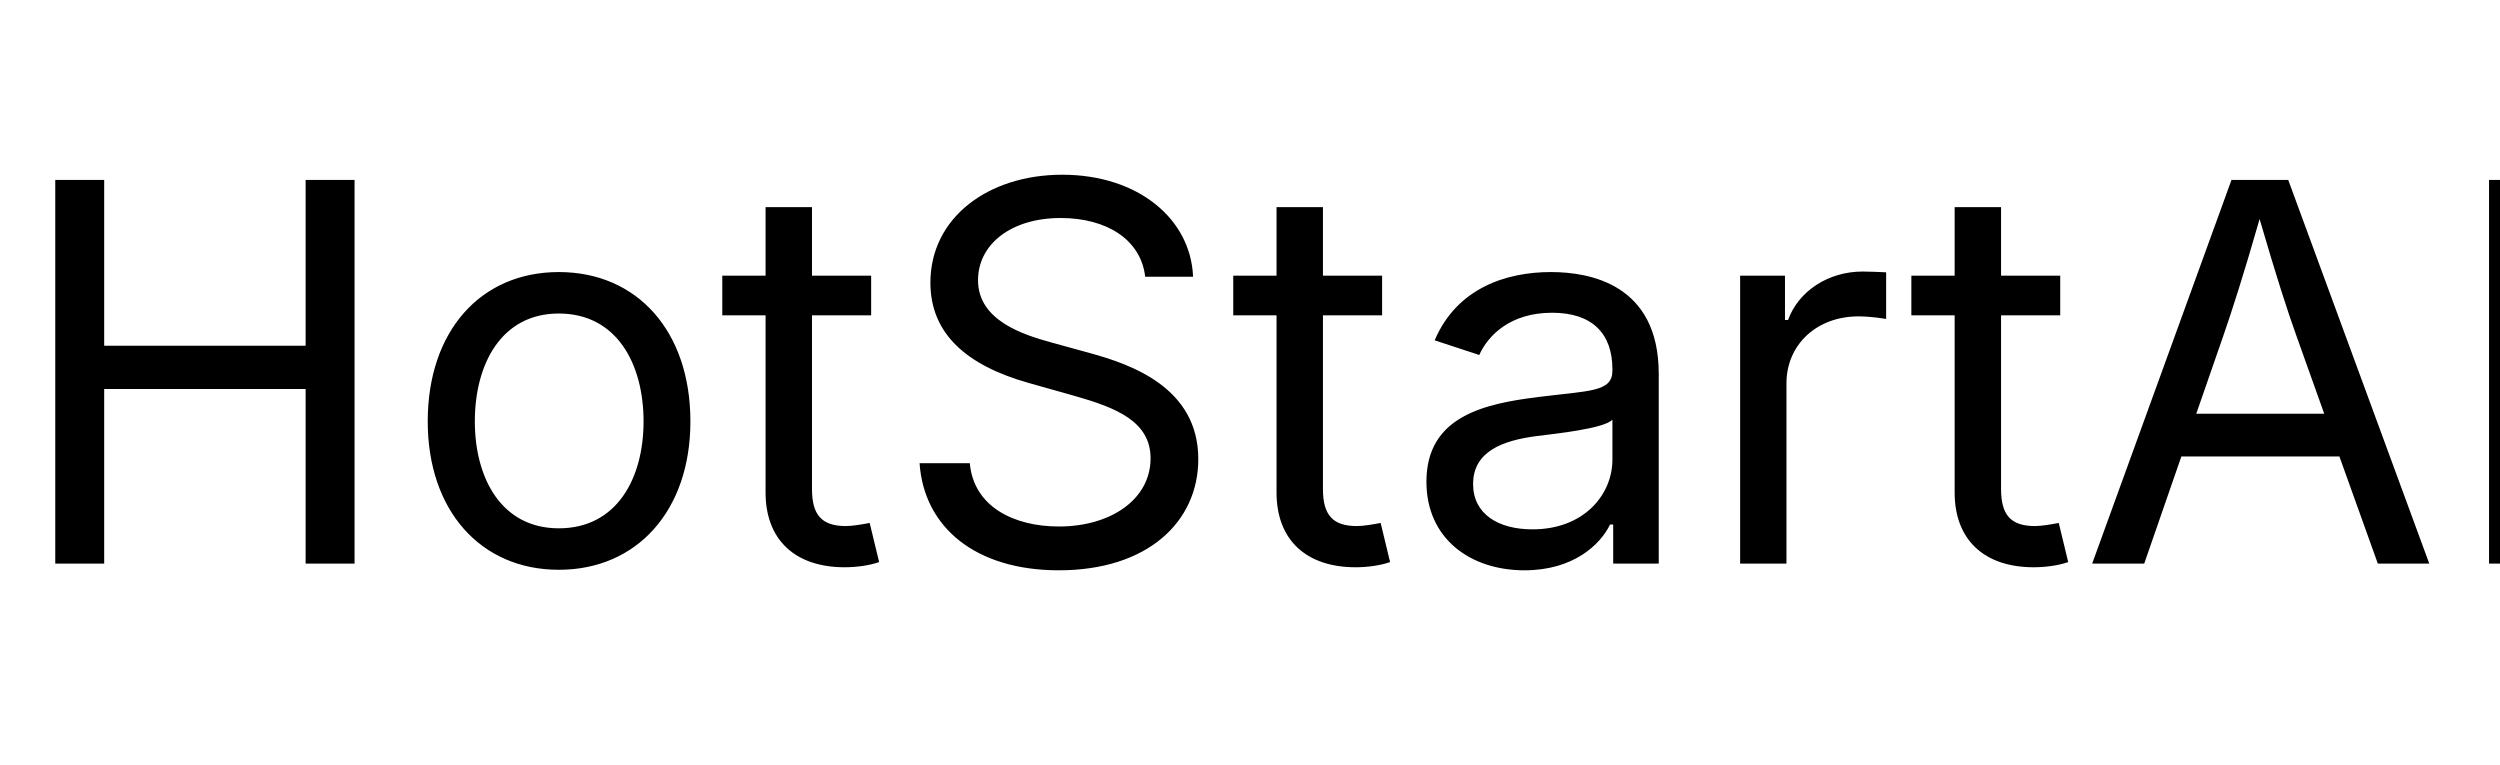
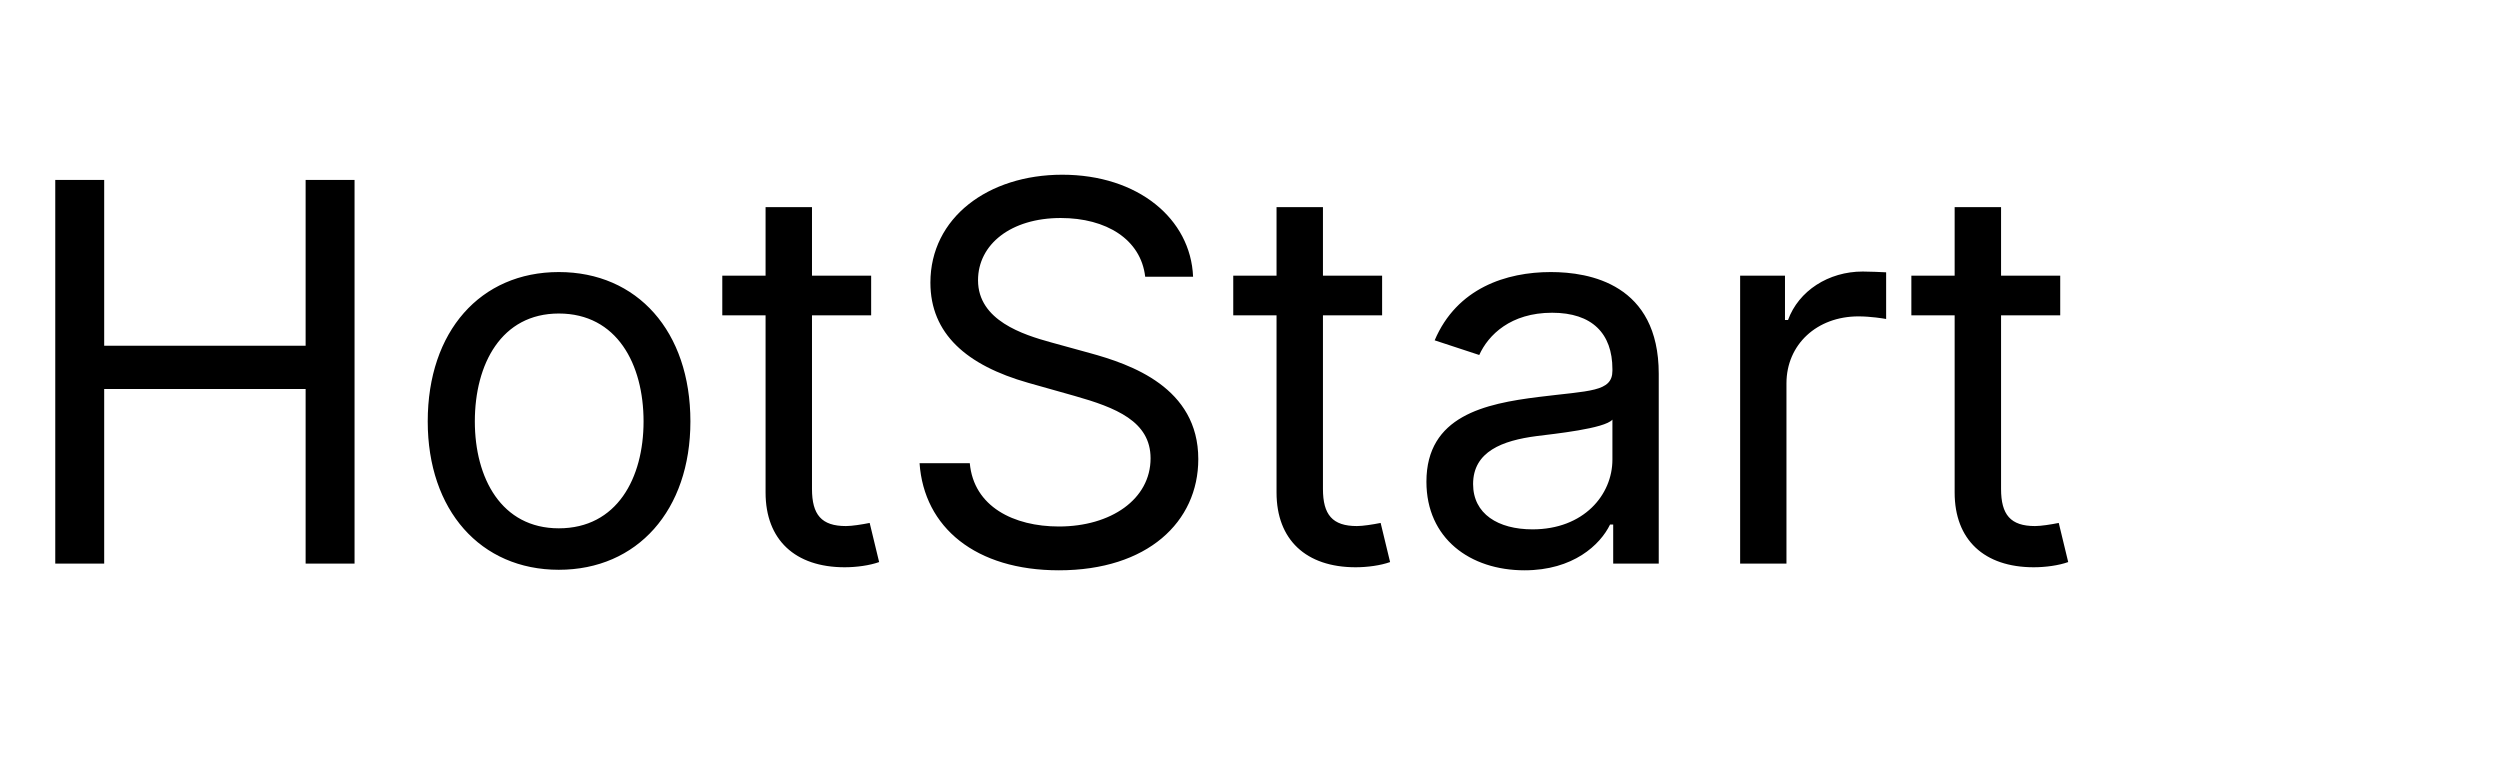
<svg xmlns="http://www.w3.org/2000/svg" viewBox="0 178.222 450.284 137.749">
  <defs>
    <style>
      @font-face {
        font-family: 'Inter';
        src: url('https://fonts.gstatic.com/s/inter/v12/UcCO3FwrMBGBwaW0s1Y-FFM5gA.ttf') format('truetype');
      }
      text {
        fill: #000;
        font-family: 'Inter', sans-serif;
        font-size: 95px;
        white-space: pre;
      }
    </style>
  </defs>
-   <text x="1.611" y="279.74">HotStartAI</text>
+   <text x="1.611" y="279.74">HotStart</text>
</svg>
